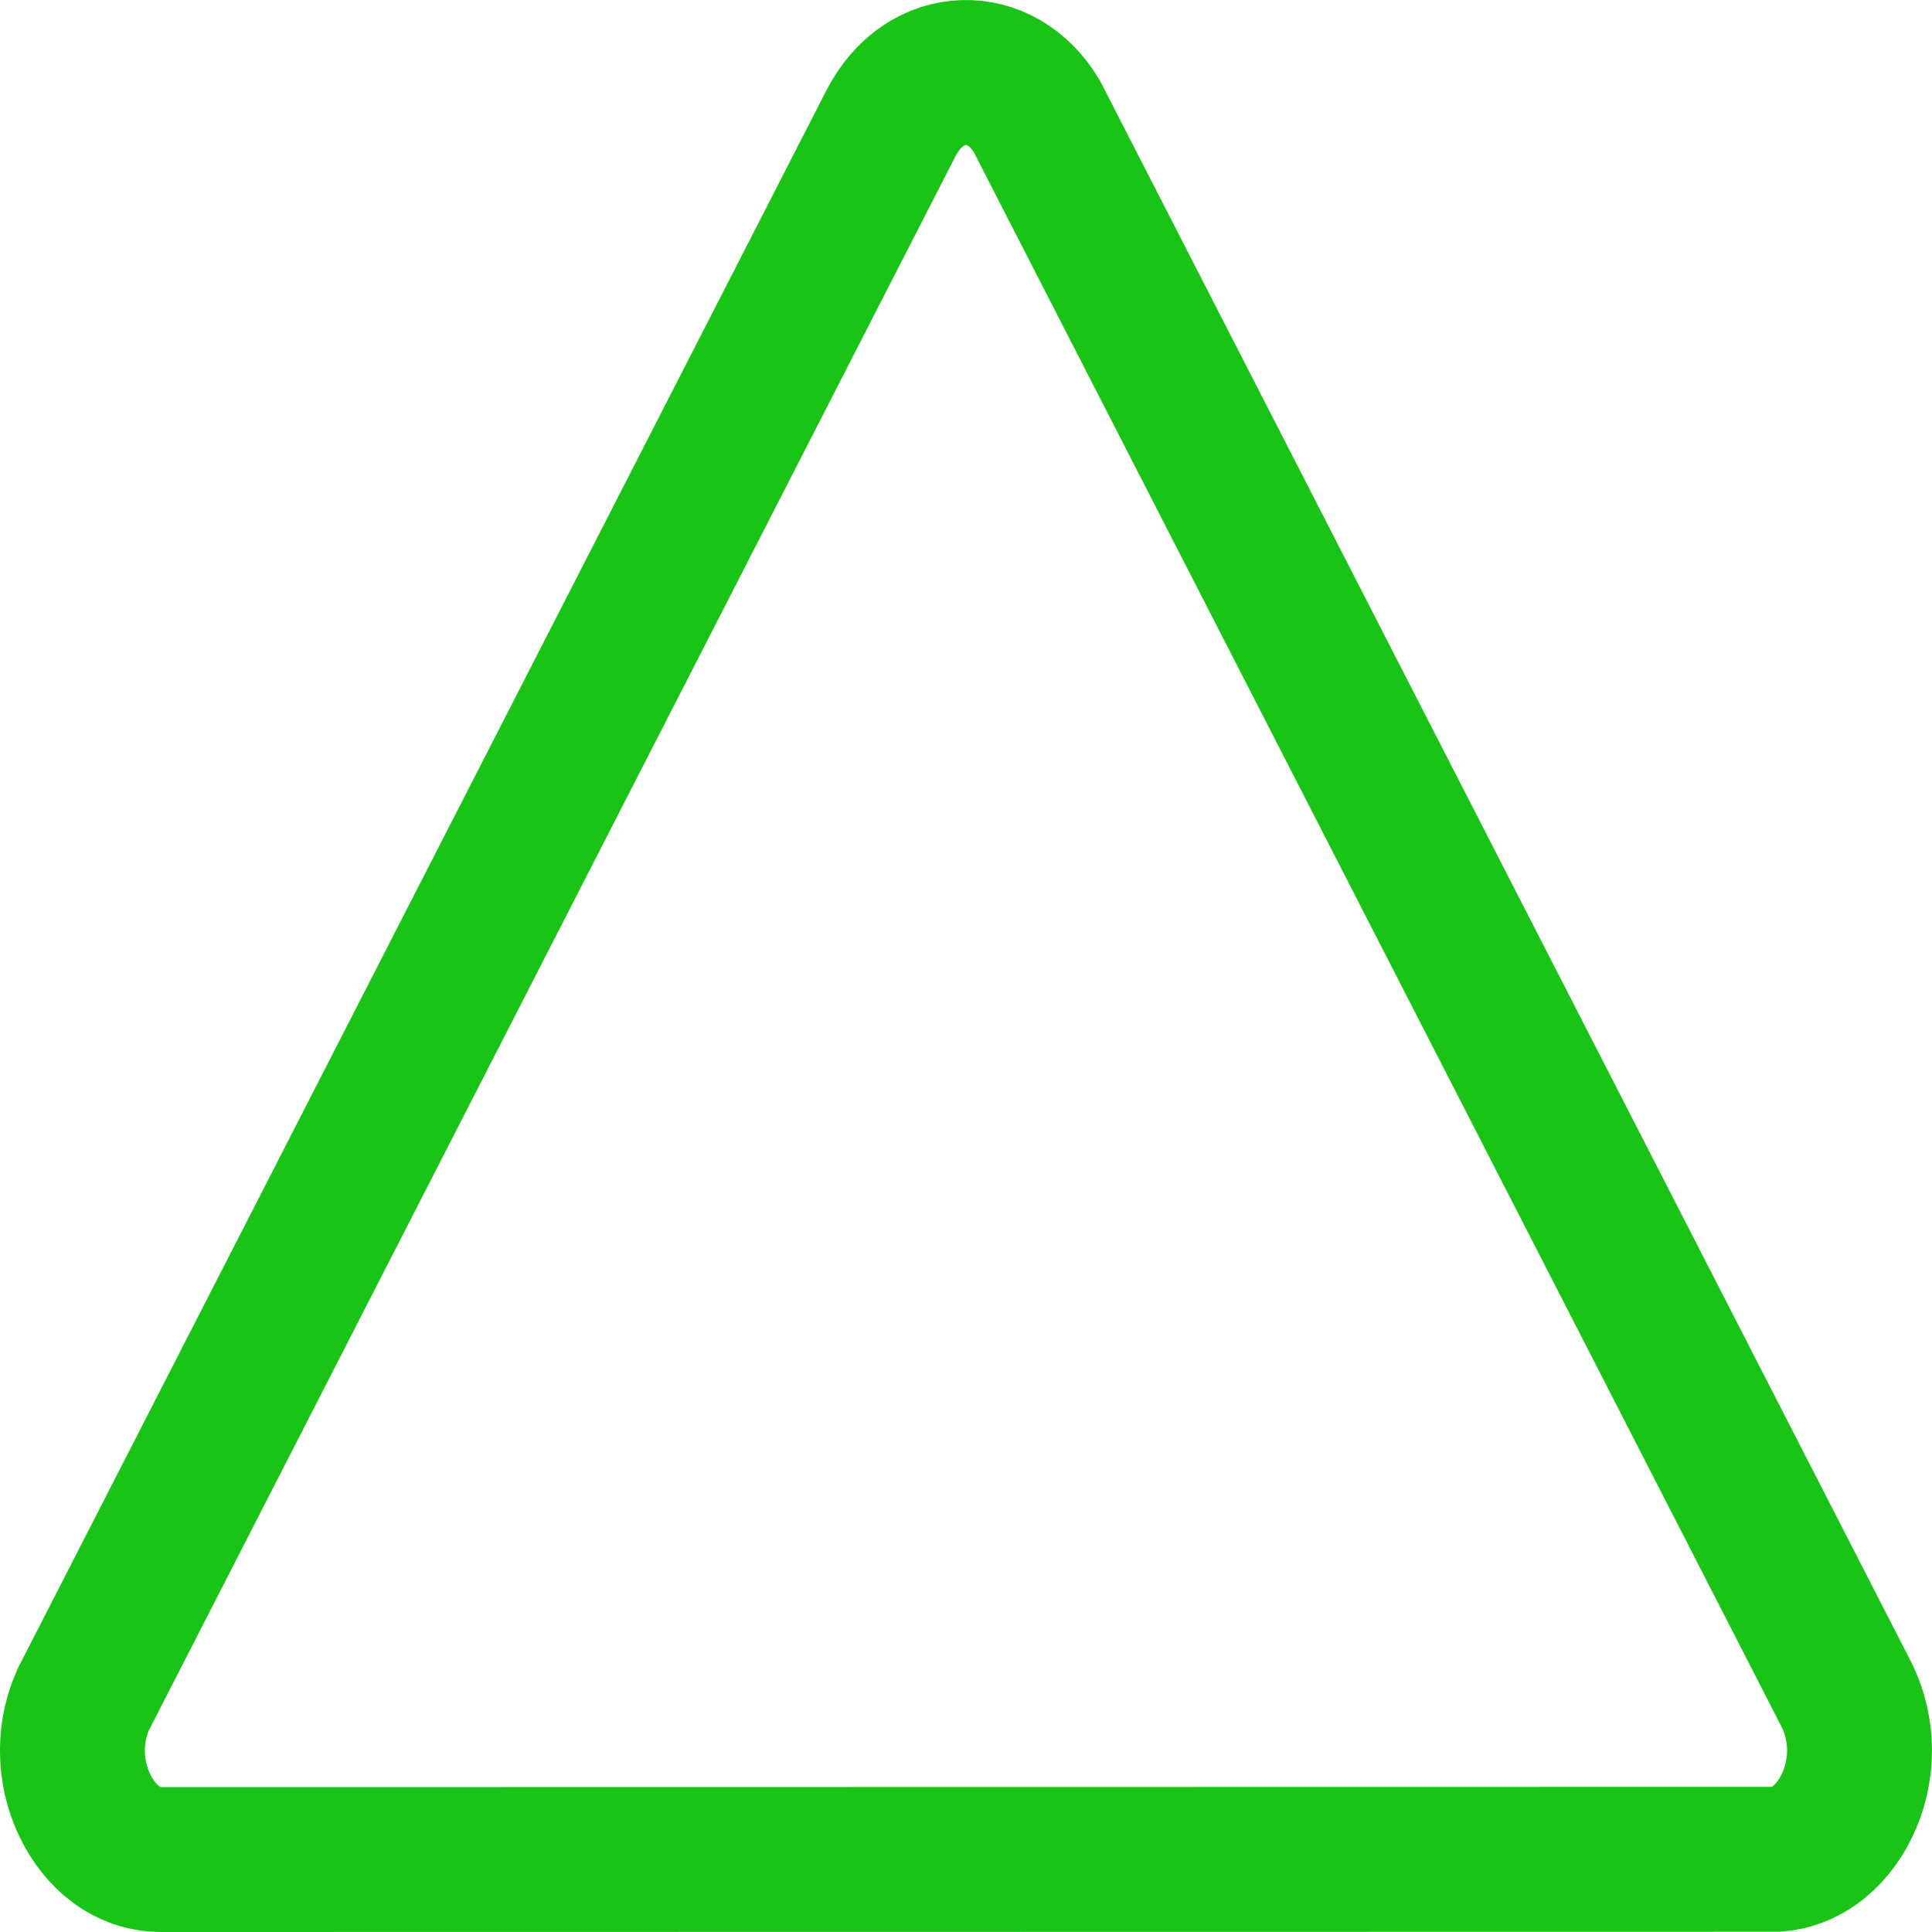
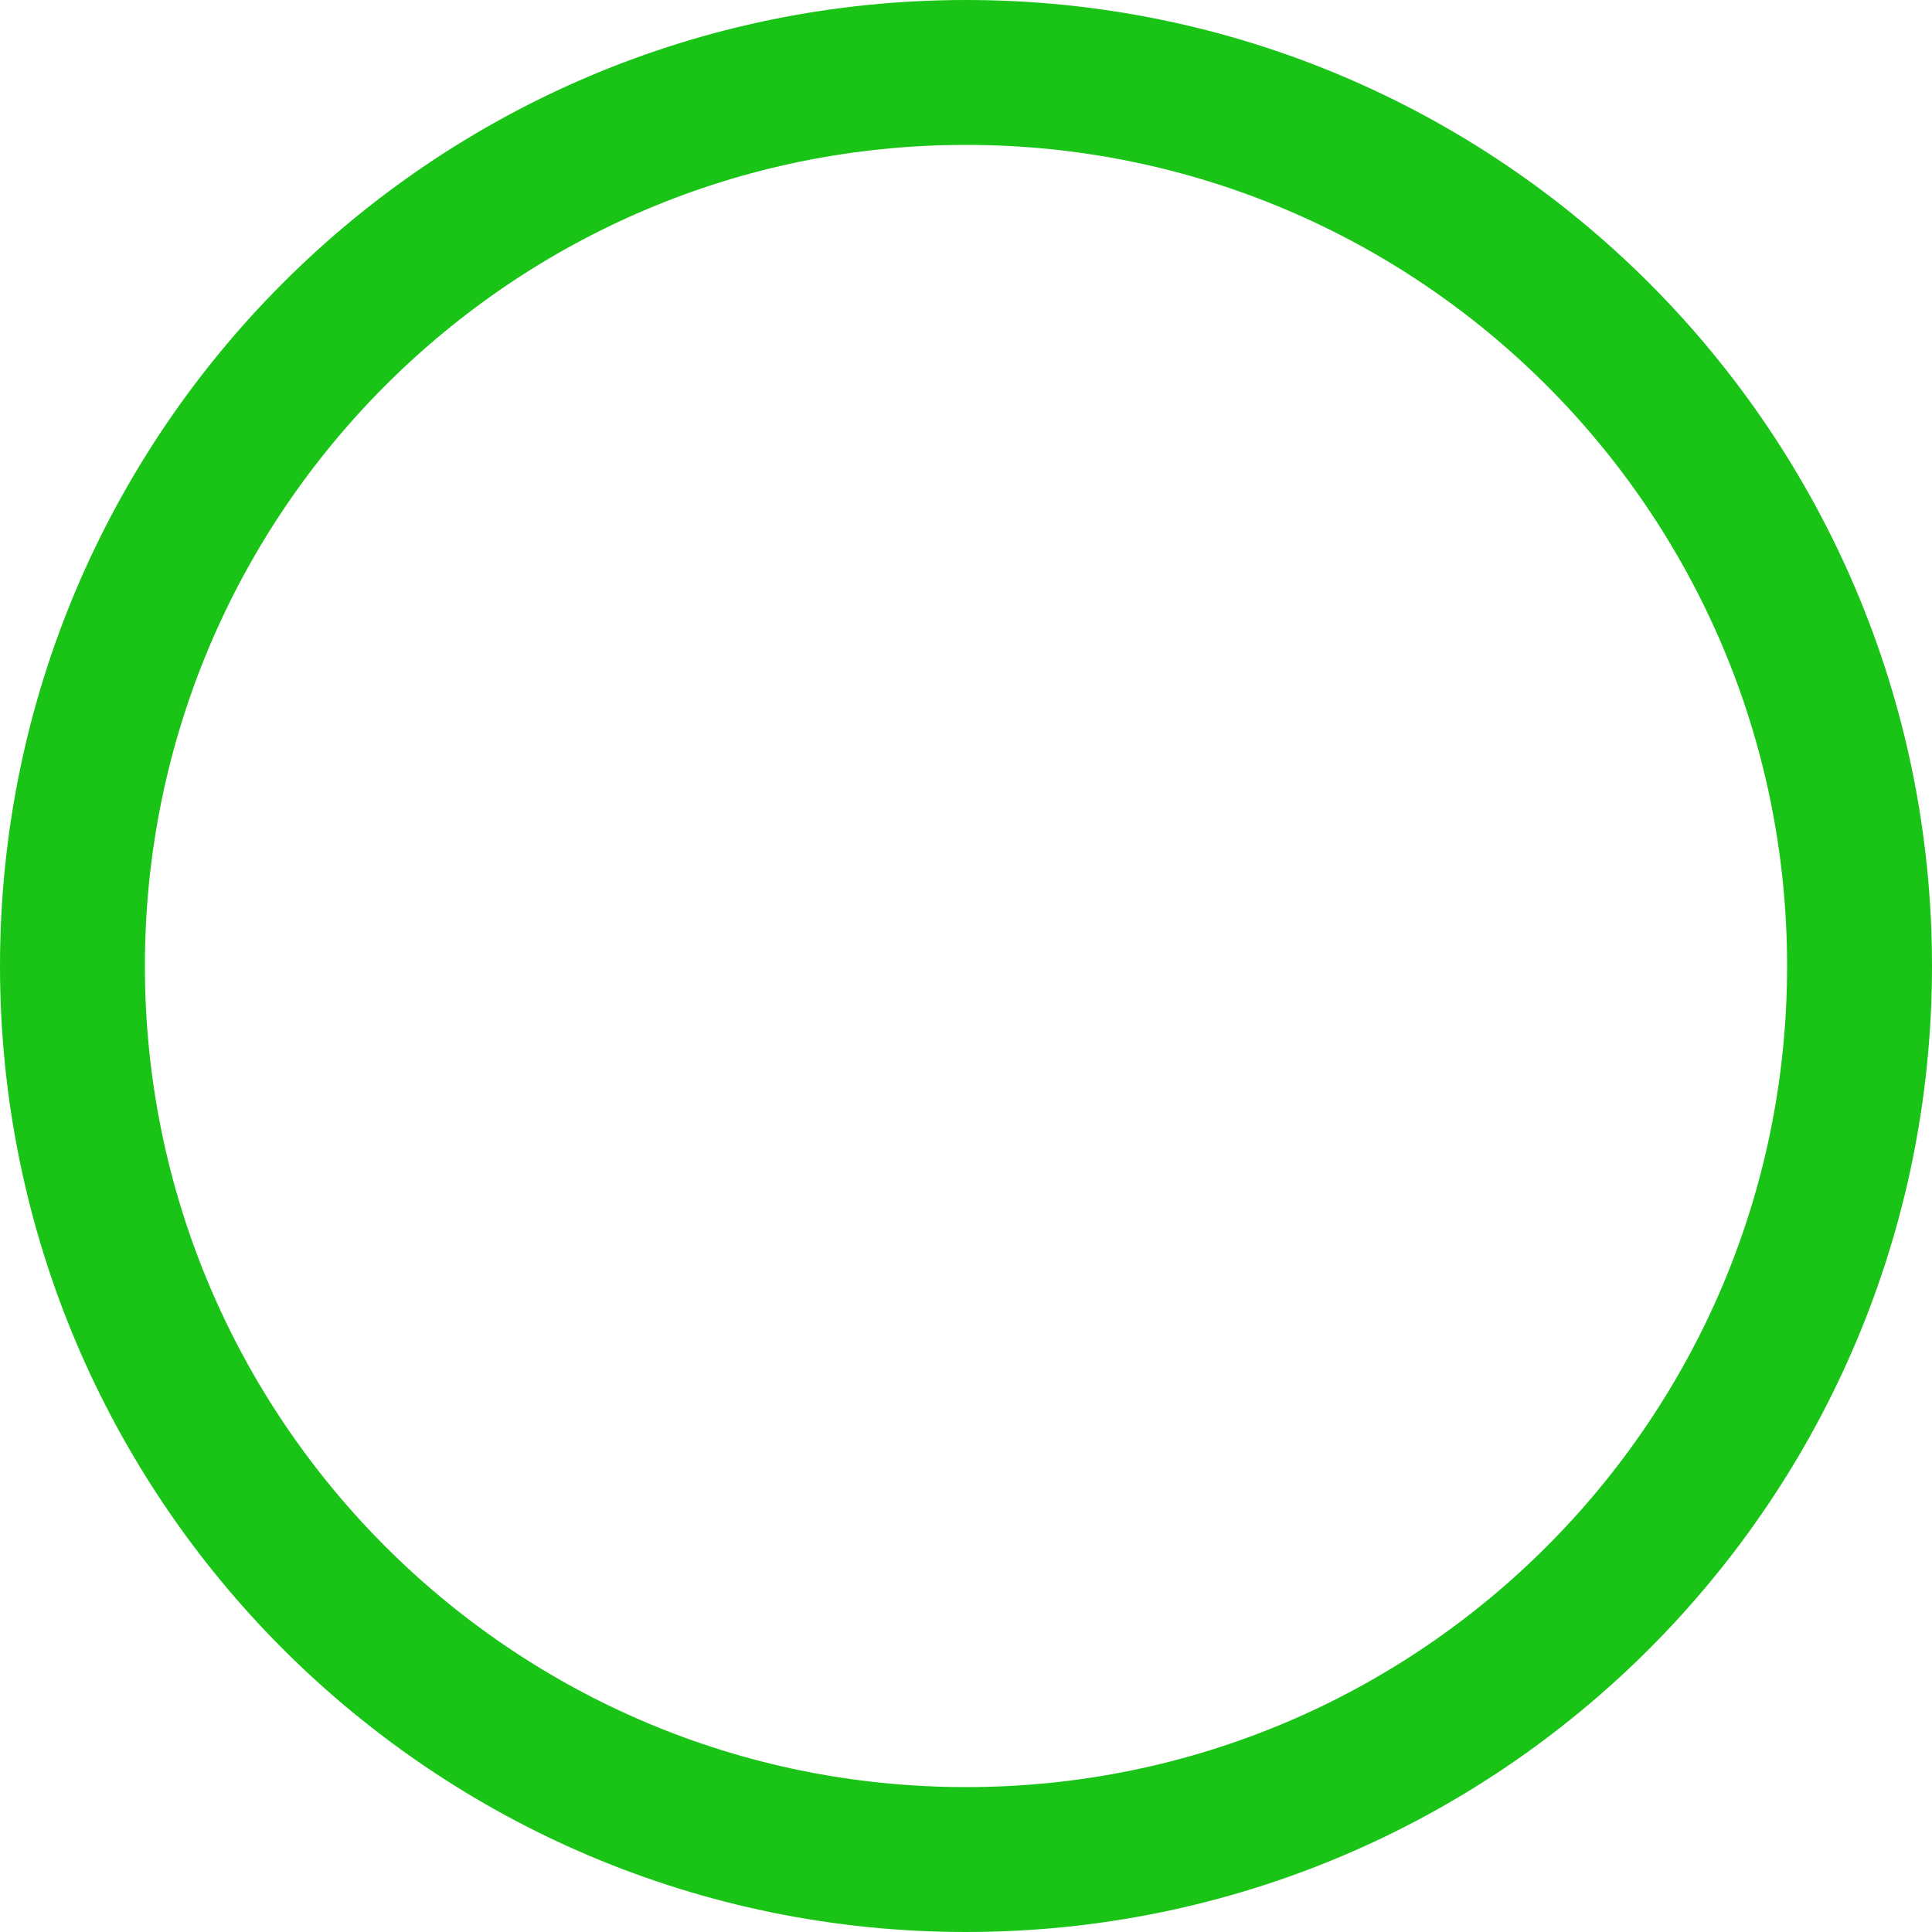
<svg xmlns="http://www.w3.org/2000/svg" height="40" viewBox="0 0 40 40" width="40">
-   <path d="m21.464 2.403c-.182-.302-.413-.535-.678-.688-.261-.152-.551-.224-.84-.214-.29.01-.576.103-.831.274-.269.181-.499.447-.673.786l-16.723 32.635c-.343.778-.265 1.635.096 2.298.17.312.404.583.696.767.24.151.519.239.826.239l33.449-.005c.291-.023.555-.128.78-.288.287-.204.514-.493.673-.822.332-.687.371-1.554-.024-2.328z" fill="none" stroke="#19c416" stroke-width="3" vector-effect="non-scaling-stroke" />
+   <path d="m20 1.5c-5.109 0-9.734 2.071-13.081 5.419-3.348 3.348-5.419 7.973-5.419 13.081s2.071 9.734 5.419 13.081c3.348 3.348 7.973 5.419 13.081 5.419s9.734-2.071 13.081-5.419c3.348-3.348 5.419-7.973 5.419-13.081s-2.071-9.734-5.419-13.081c-3.348-3.348-7.973-5.419-13.081-5.419z" fill="none" stroke="#19c416" stroke-width="3" vector-effect="non-scaling-stroke" />
</svg>
